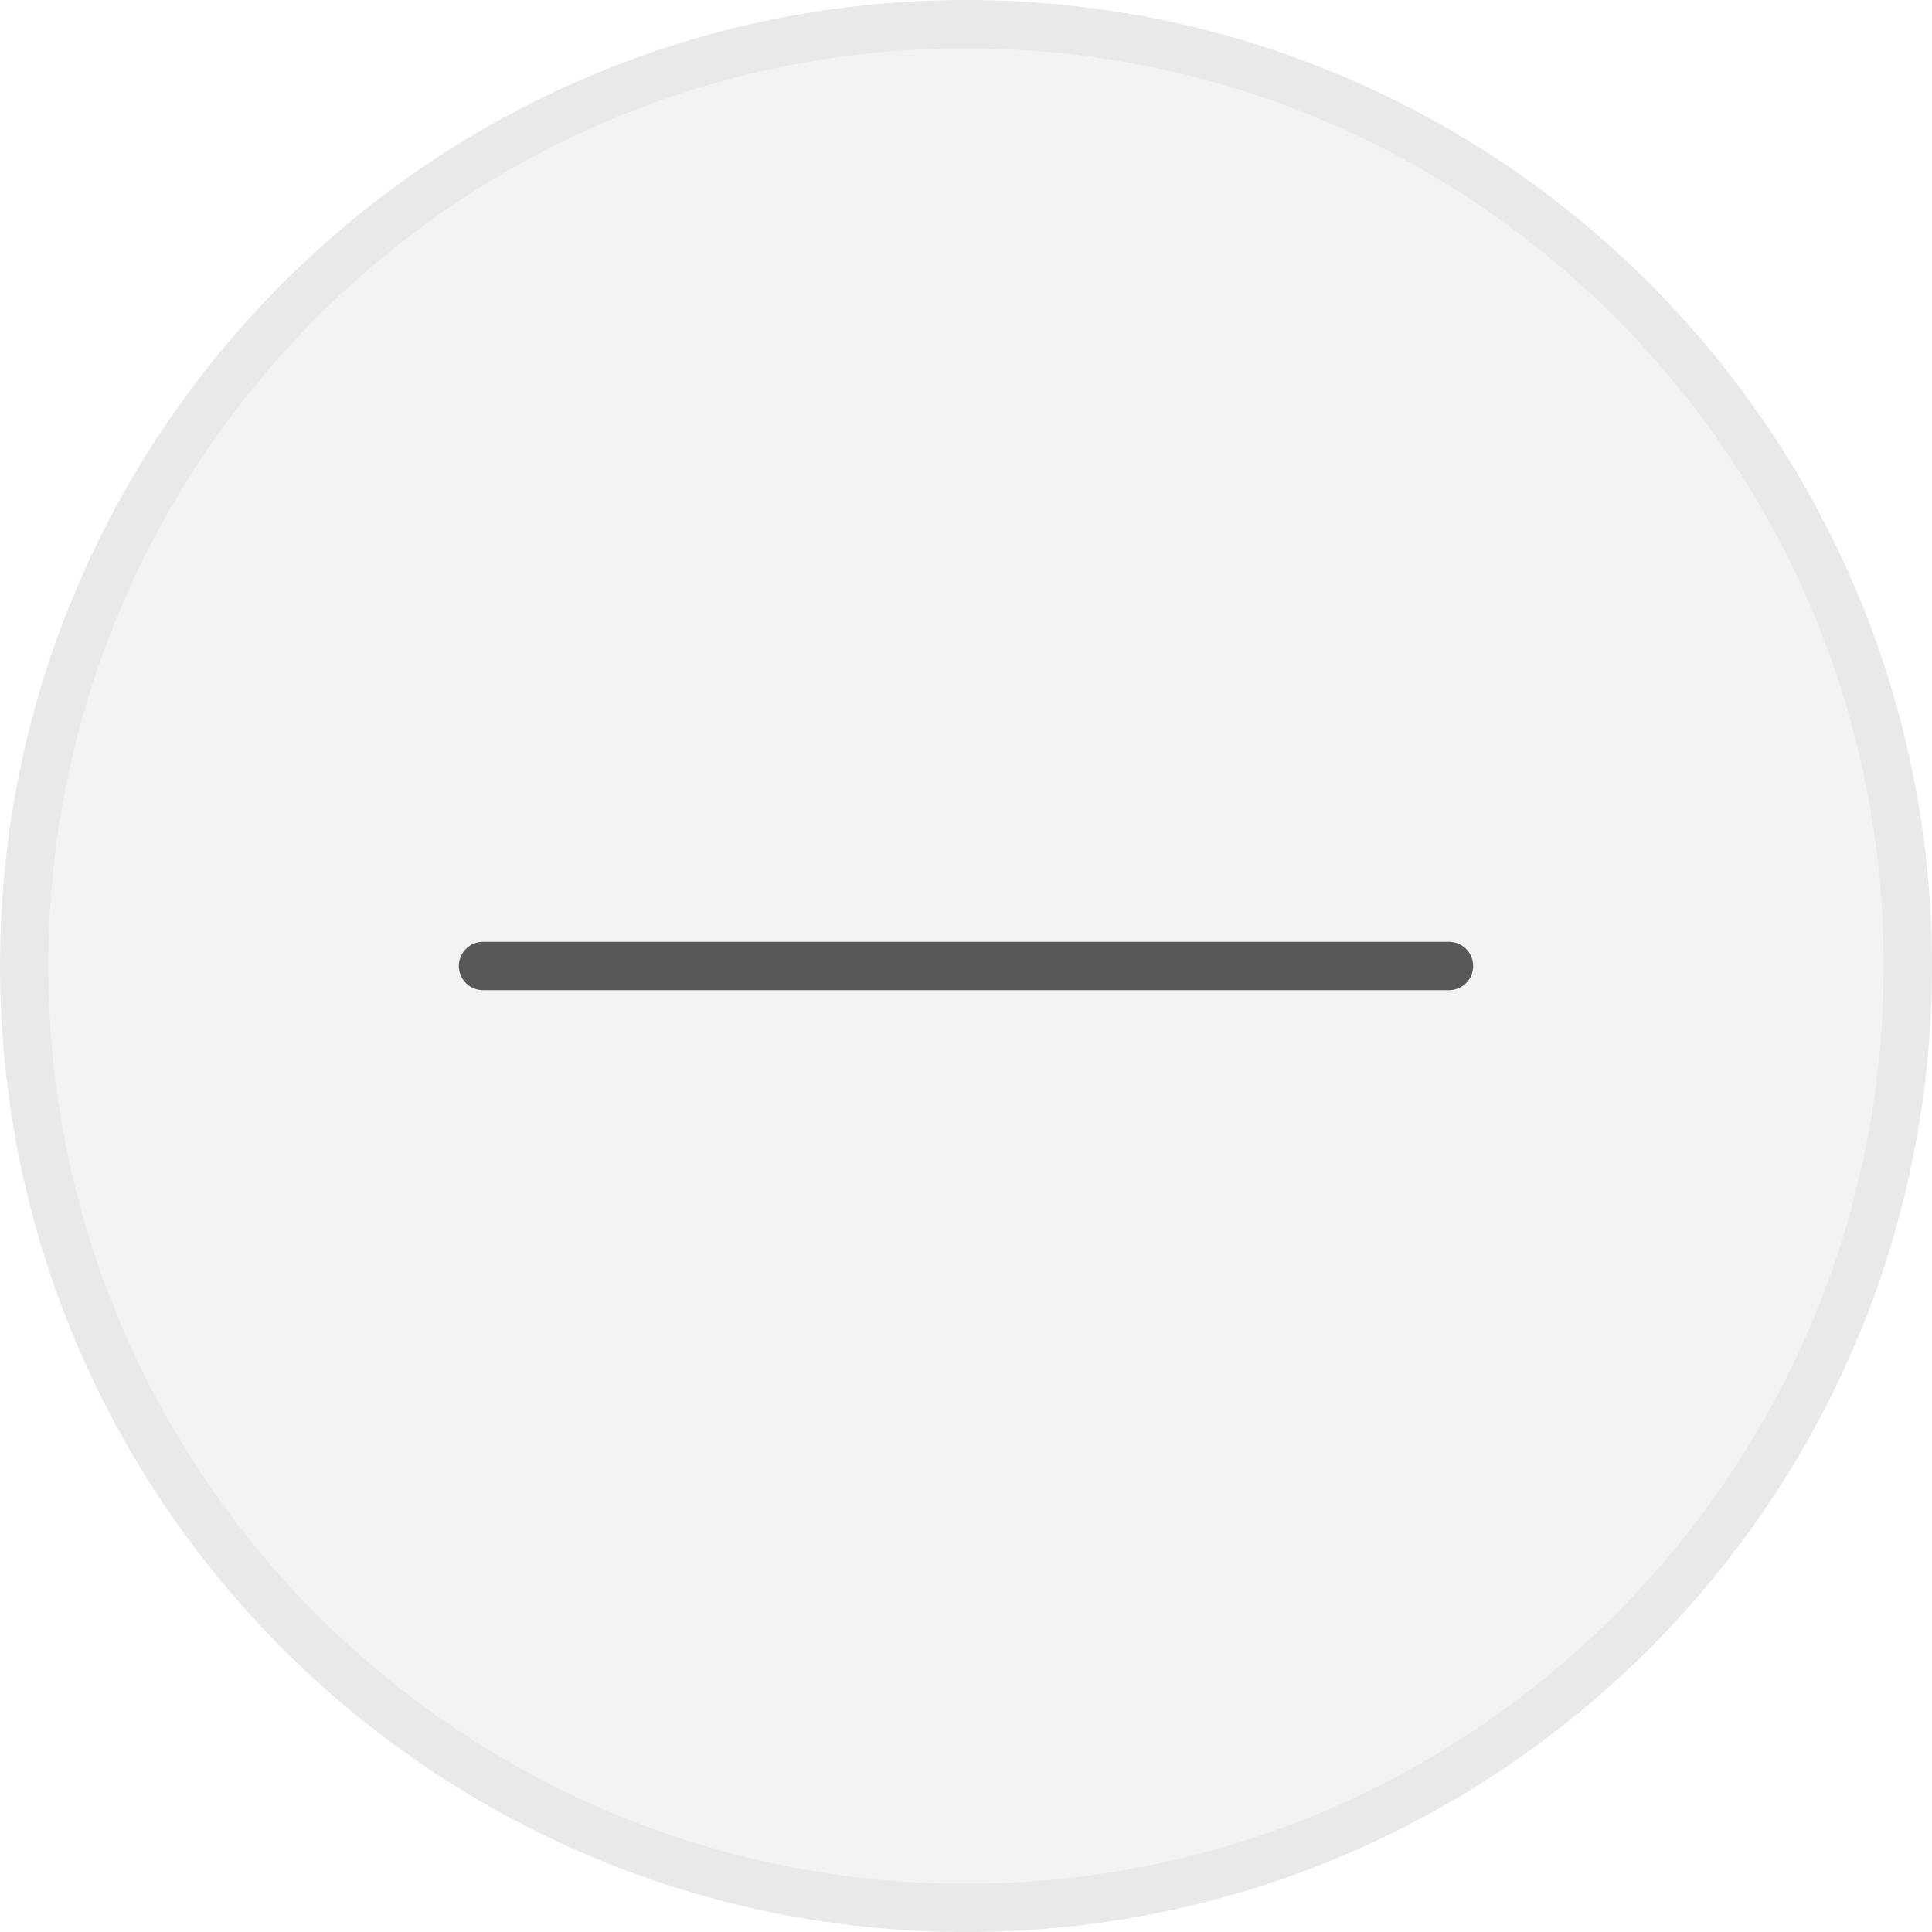
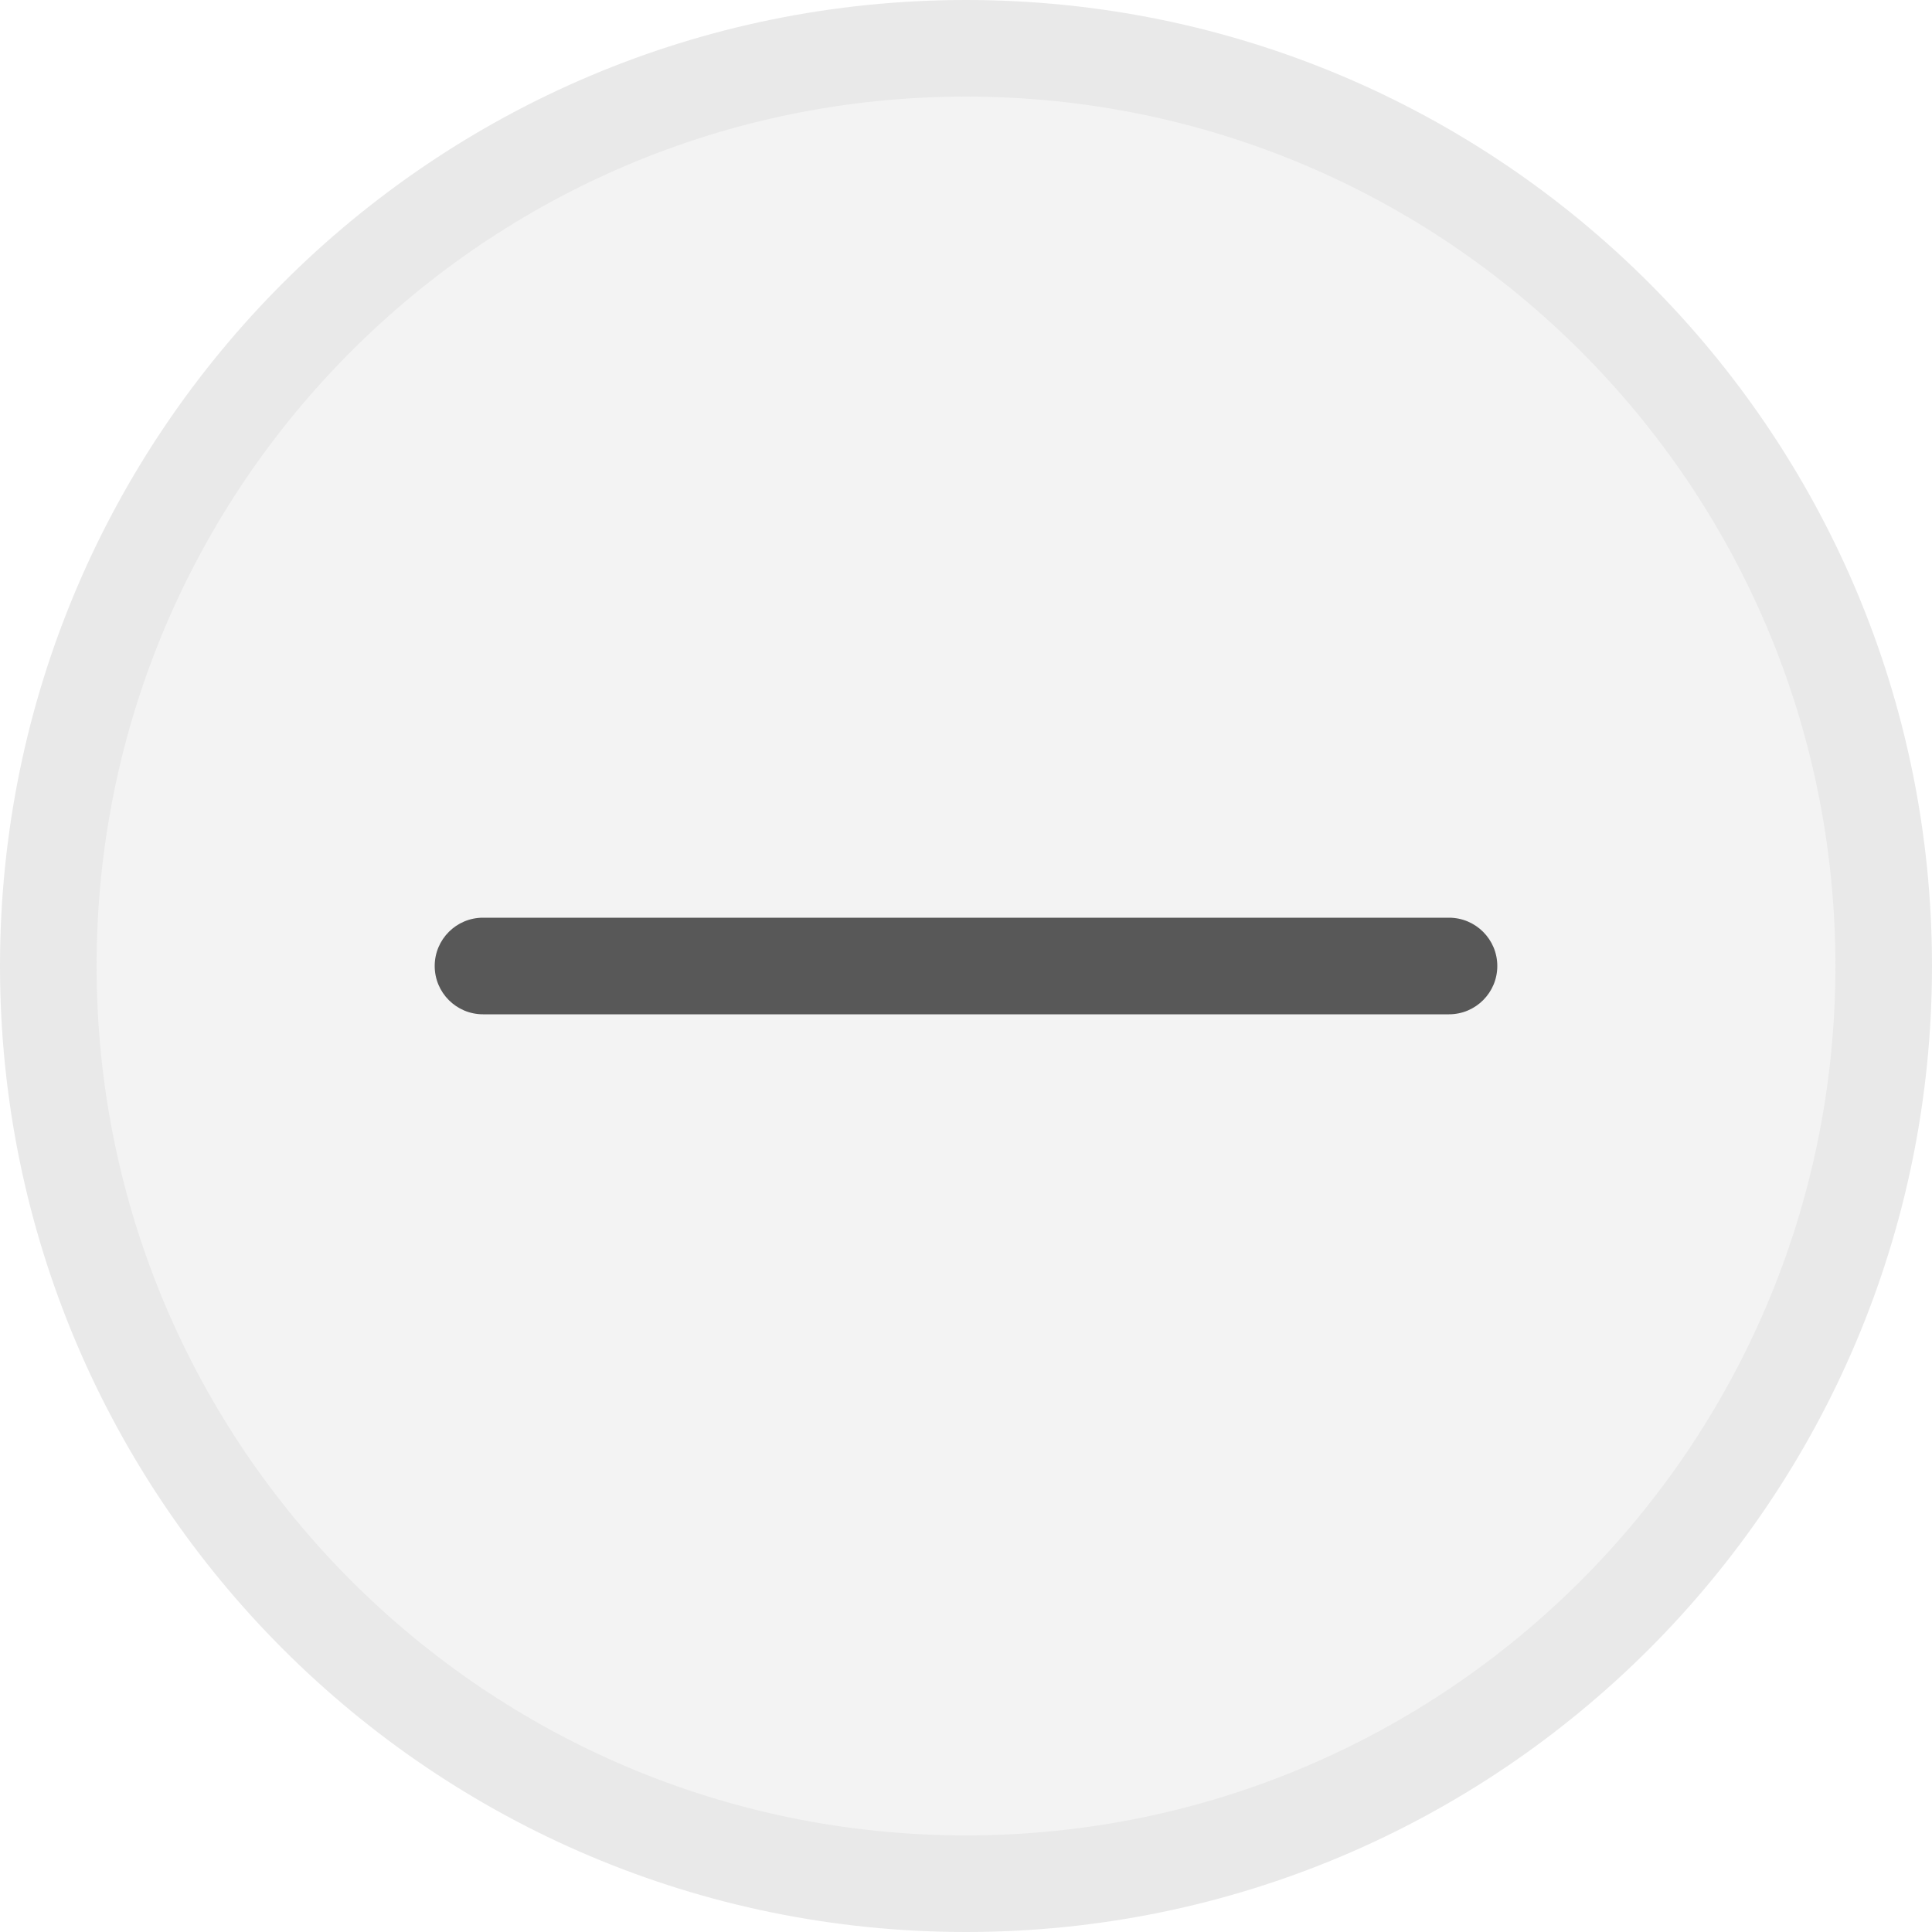
<svg xmlns="http://www.w3.org/2000/svg" width="40" height="40" viewBox="0 0 40 40" fill="none">
-   <circle cx="20" cy="20" r="19.5" fill="#F3F3F3" stroke="#E9E9E9" />
-   <path d="M30 20L10 20" stroke="black" stroke-opacity="0.64" stroke-linecap="round" />
+   <circle cx="20" cy="20" r="19" fill="#F3F3F3" stroke="#E9E9E9" stroke-width="2" />
+   <path fill-rule="evenodd" clip-rule="evenodd" d="M31 20C31 20.552 30.552 21 30 21L10 21C9.448 21 9 20.552 9 20C9 19.448 9.448 19 10 19L30 19C30.552 19 31 19.448 31 20Z" fill="black" fill-opacity="0.64" />
</svg>
